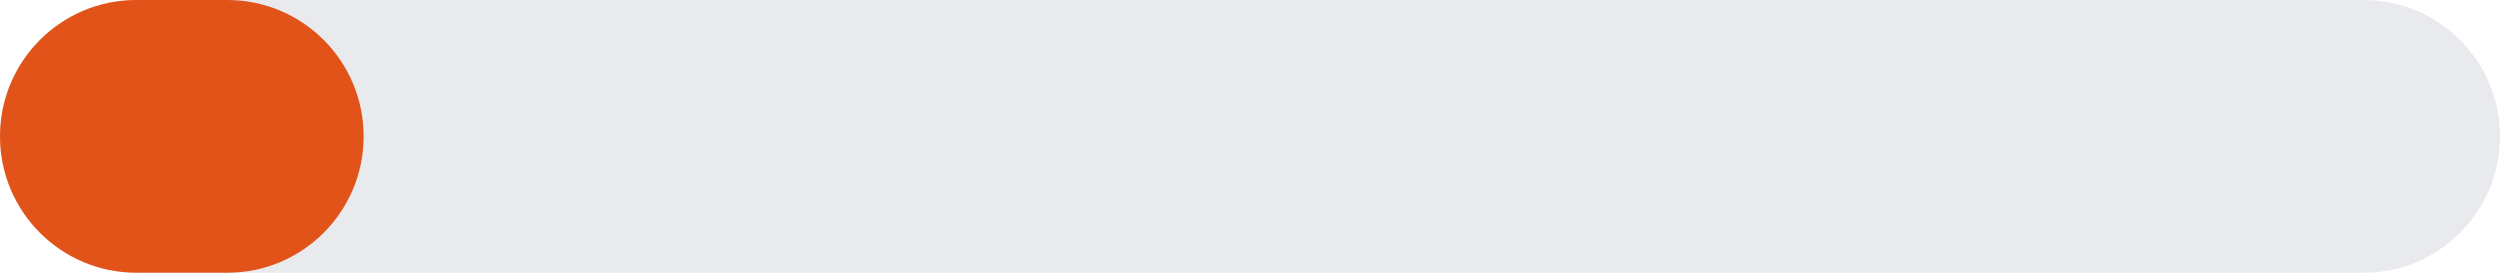
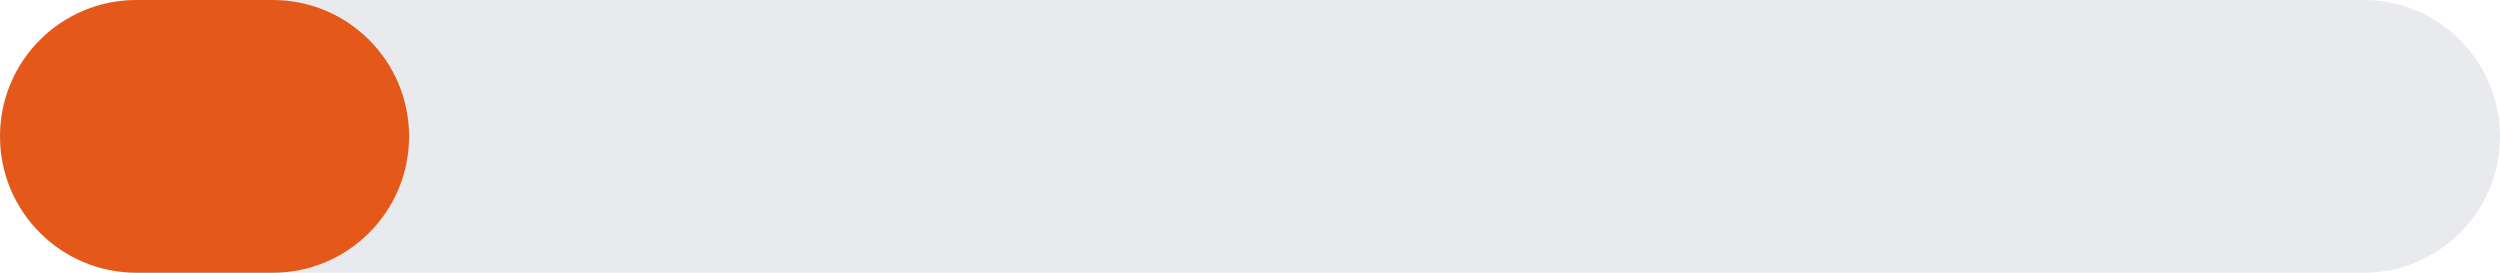
<svg xmlns="http://www.w3.org/2000/svg" width="110" height="12" viewBox="0 0 110 12">
  <rect width="110" height="12" rx="6" fill="#e8eaed" />
-   <rect width="16" height="12" rx="6" fill="#e2531a" />
+   <rect width="18" height="12" rx="6" fill="#e45919" />
</svg>
